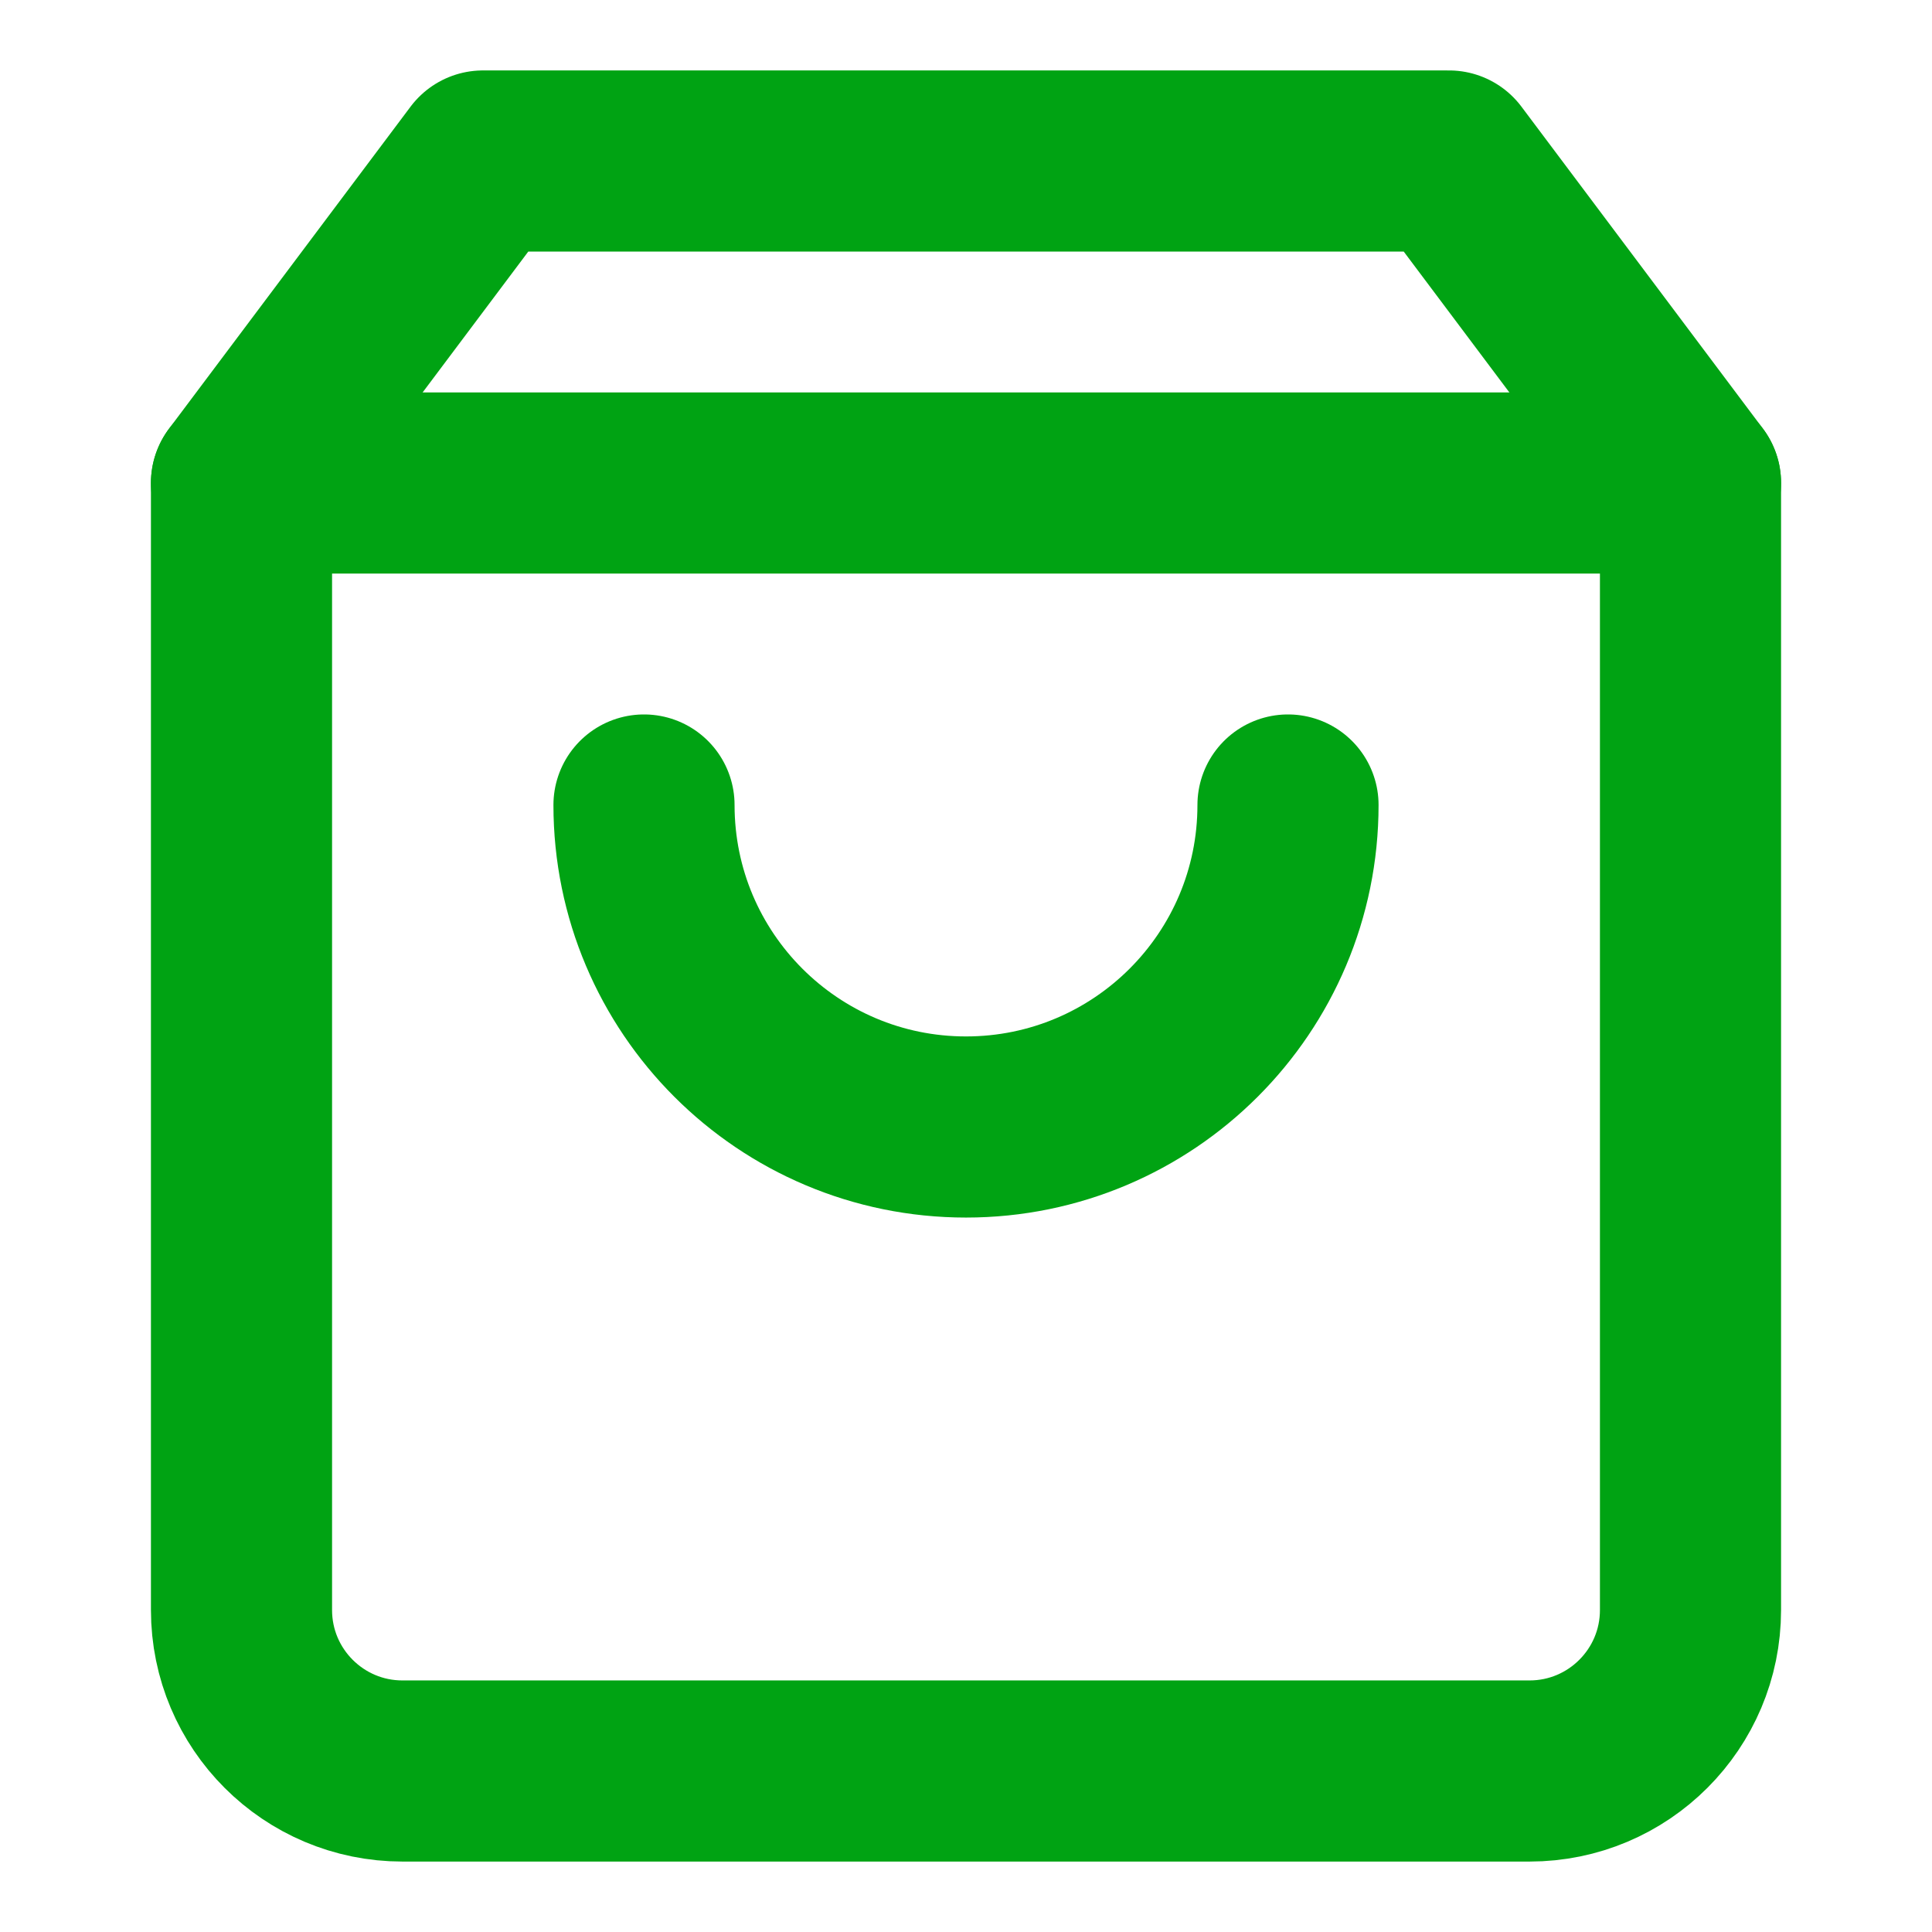
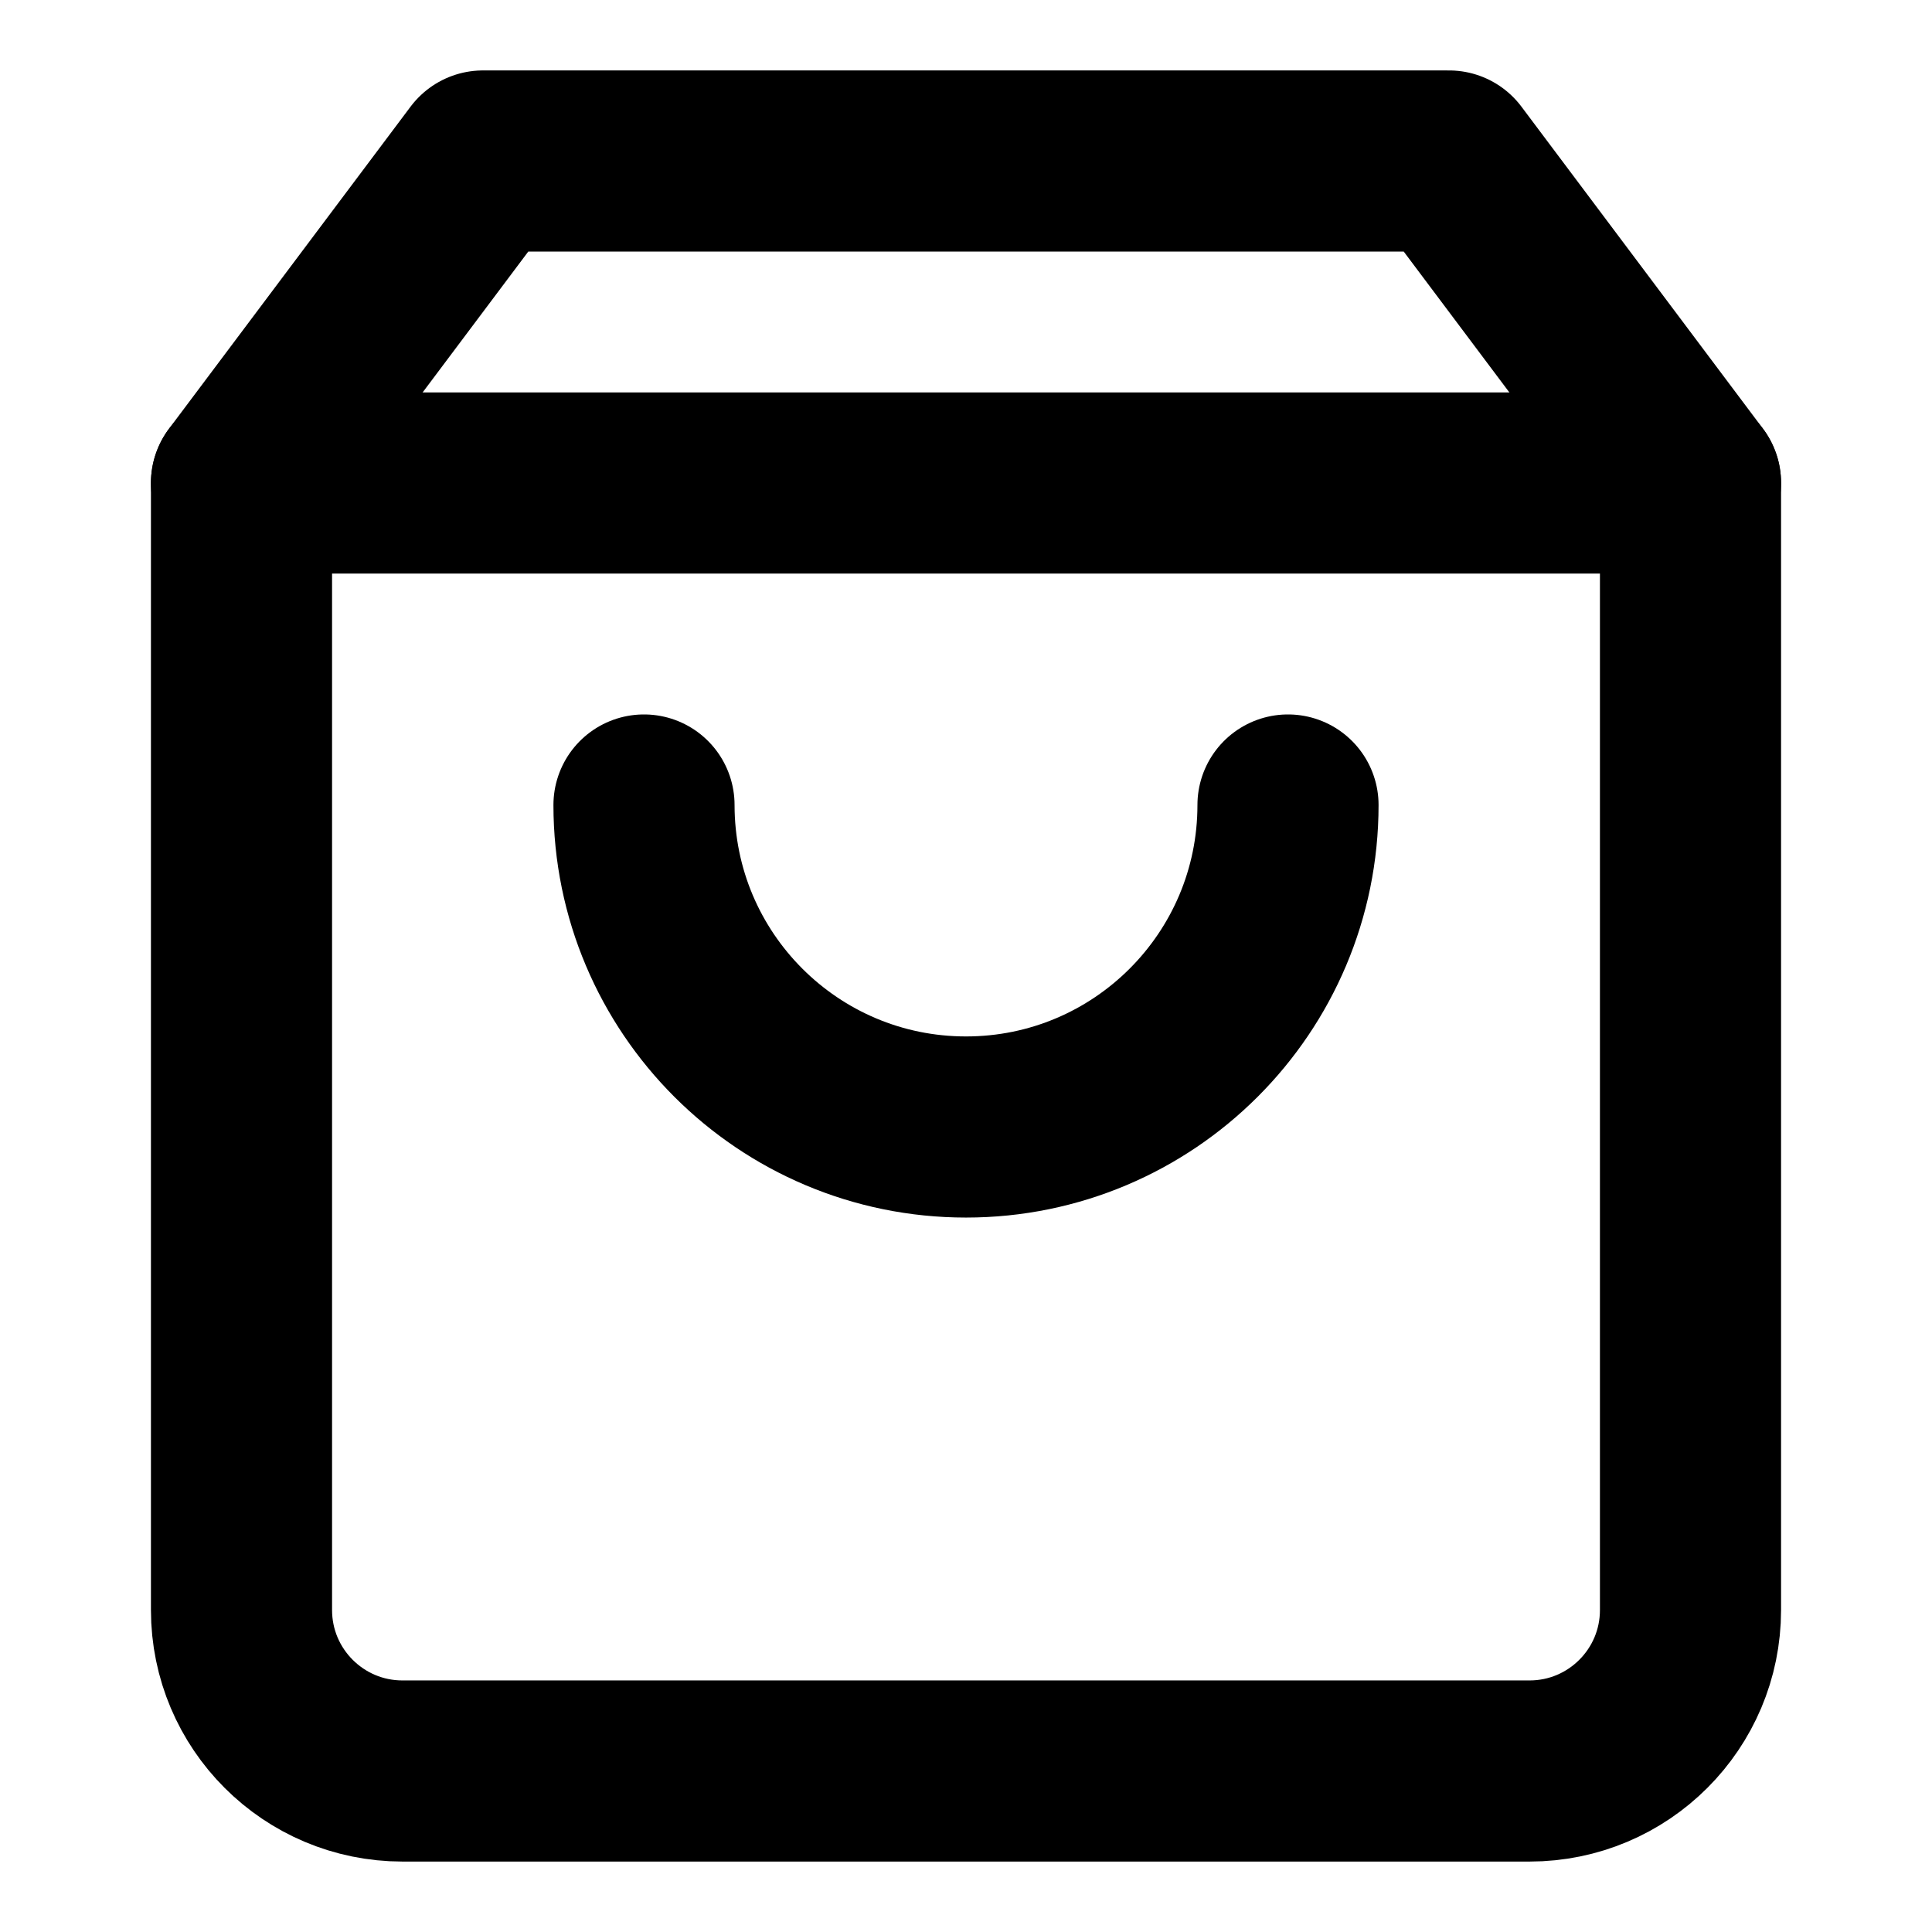
- <svg xmlns="http://www.w3.org/2000/svg" width="32" height="32" viewBox="0 0 24 24" fill="none" stroke="#00a313" stroke-width="2.25" stroke-linecap="round" stroke-linejoin="round" class="lucide lucide-shopping-bag-icon lucide-shopping-bag">
+ <svg xmlns="http://www.w3.org/2000/svg" width="32" height="32" viewBox="0 0 24 24" fill="none" stroke="currentColor" stroke-width="2.25" stroke-linecap="round" stroke-linejoin="round" class="lucide lucide-shopping-bag-icon lucide-shopping-bag">
  <path d="M6 2 3 6v14a2 2 0 0 0 2 2h14a2 2 0 0 0 2-2V6l-3-4Z" />
  <path d="M3 6h18" />
  <path d="M16 10a4 4 0 0 1-8 0" />
</svg>
